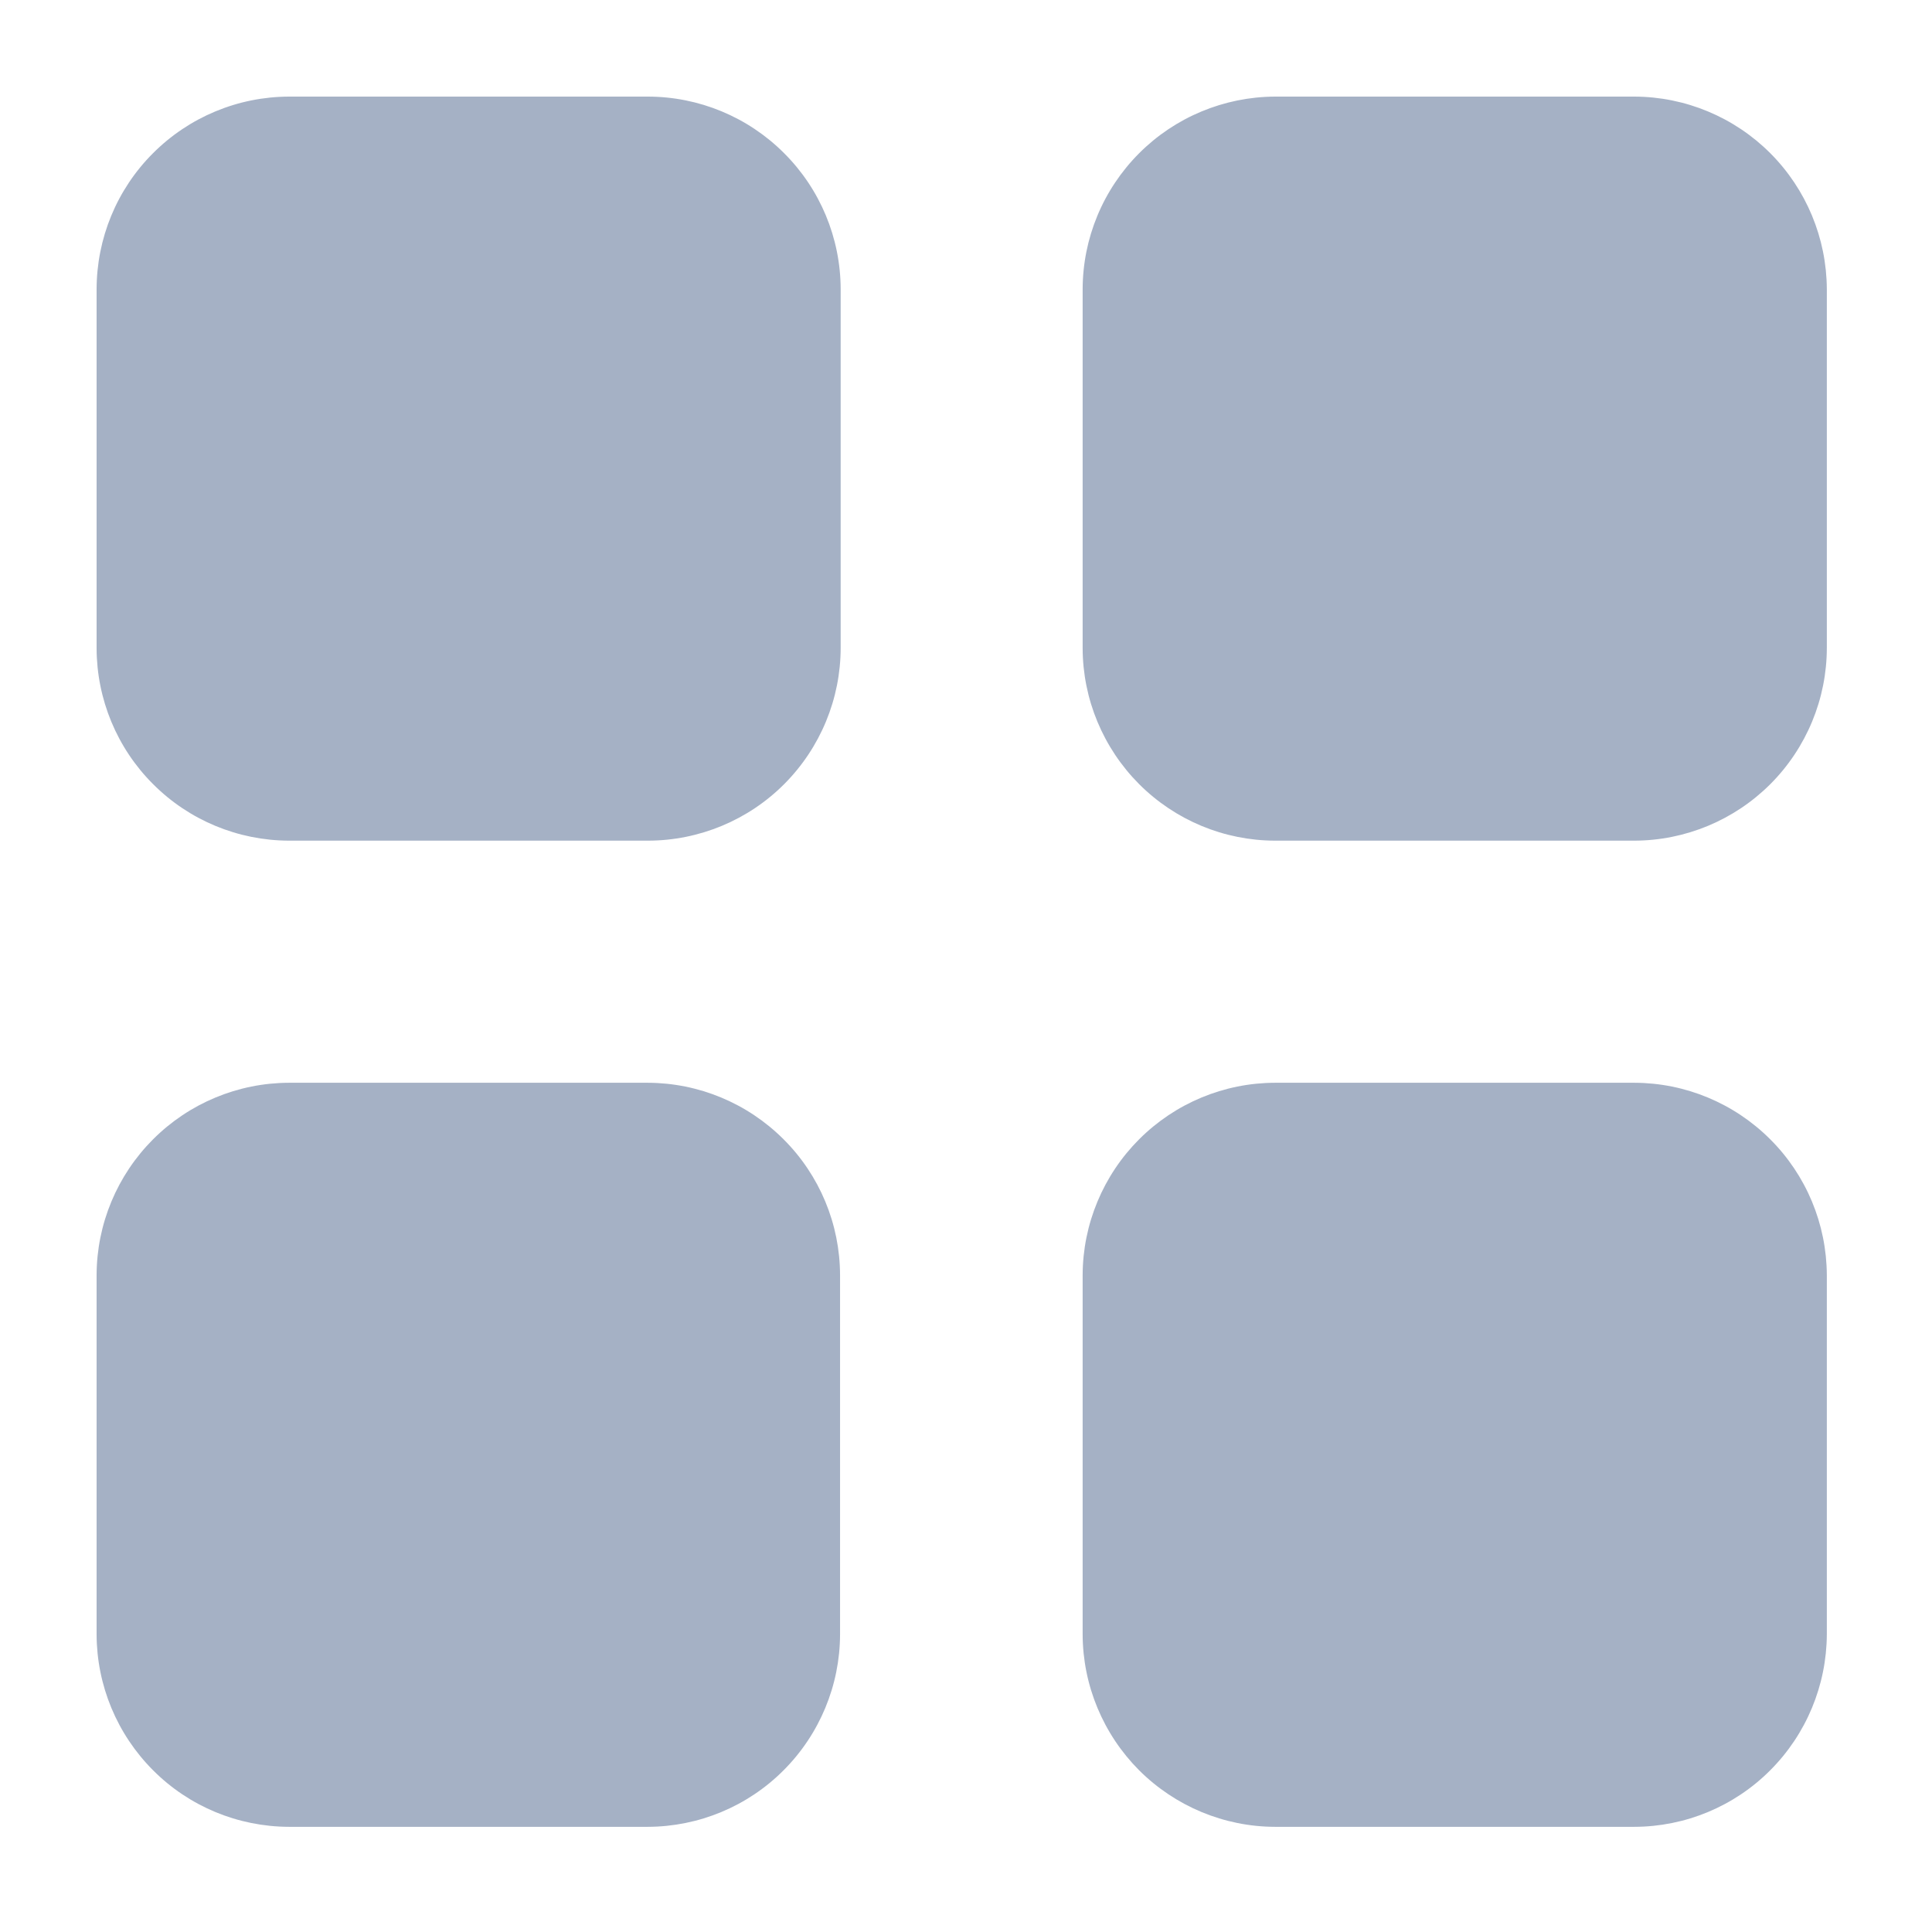
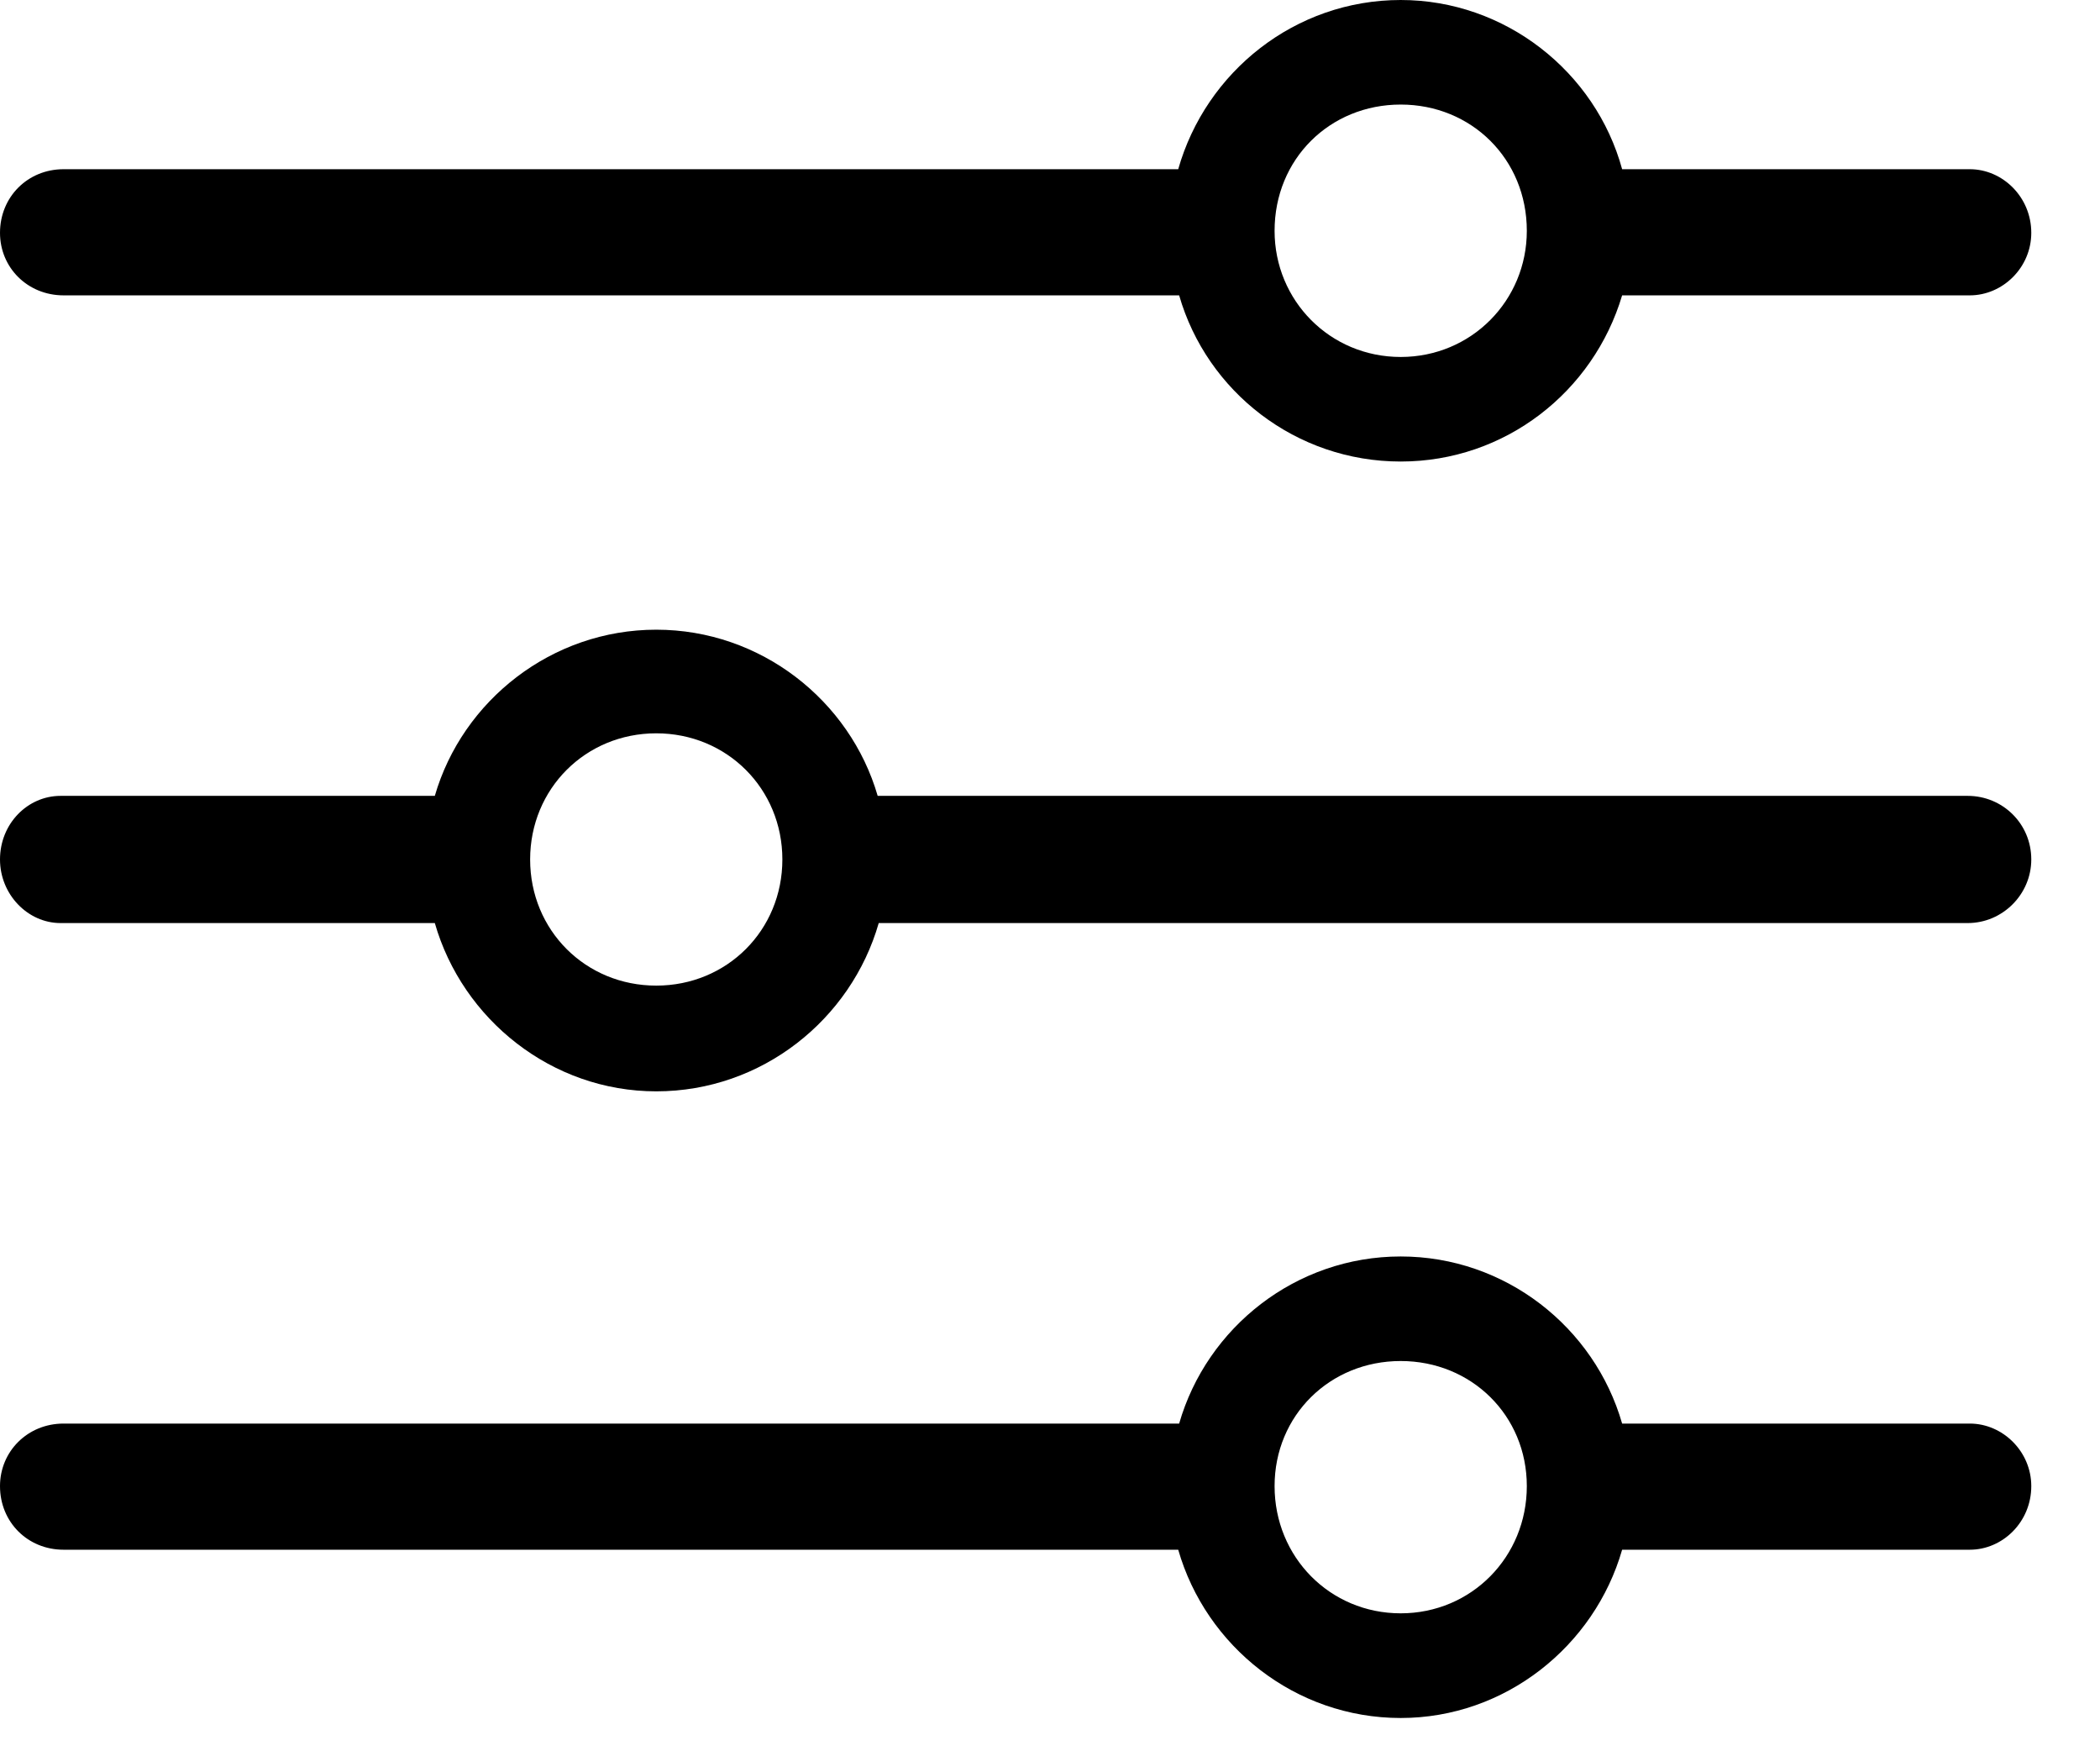
- <svg xmlns="http://www.w3.org/2000/svg" width="16" height="16" viewBox="0 0 16 16" fill="none">
-   <path d="M10.559 15.129C10.137 15.128 9.733 14.959 9.434 14.661C9.136 14.362 8.967 13.957 8.966 13.535V10.56C8.967 10.138 9.136 9.733 9.434 9.435C9.733 9.136 10.137 8.968 10.559 8.967H13.535C13.957 8.968 14.361 9.136 14.66 9.435C14.959 9.733 15.127 10.137 15.129 10.56V13.535C15.127 13.957 14.959 14.362 14.66 14.661C14.362 14.96 13.957 15.128 13.535 15.129H10.559ZM2.394 15.129C1.971 15.128 1.566 14.96 1.268 14.661C0.969 14.362 0.801 13.957 0.8 13.535V10.56C0.801 10.137 0.97 9.733 1.268 9.435C1.567 9.136 1.971 8.968 2.394 8.967H5.364C5.786 8.968 6.19 9.136 6.489 9.435C6.788 9.733 6.956 10.137 6.957 10.56V13.535C6.956 13.957 6.788 14.362 6.489 14.661C6.191 14.96 5.786 15.128 5.364 15.129H2.394ZM10.559 6.962C10.137 6.961 9.733 6.793 9.434 6.494C9.136 6.195 8.967 5.791 8.966 5.368V2.398C8.966 1.975 9.134 1.57 9.433 1.27C9.731 0.971 10.136 0.802 10.559 0.8L13.535 0.8C13.957 0.801 14.362 0.97 14.66 1.268C14.959 1.567 15.127 1.972 15.129 2.394V5.364C15.129 5.787 14.961 6.193 14.662 6.493C14.363 6.792 13.958 6.961 13.535 6.962H10.559ZM2.394 6.962C1.971 6.961 1.566 6.793 1.268 6.494C0.969 6.196 0.801 5.791 0.8 5.368V2.398C0.8 1.975 0.967 1.569 1.266 1.27C1.565 0.97 1.97 0.801 2.394 0.8L5.364 0.8C5.787 0.8 6.193 0.968 6.492 1.267C6.792 1.565 6.961 1.971 6.962 2.394V5.364C6.962 5.787 6.794 6.193 6.495 6.493C6.197 6.792 5.791 6.961 5.368 6.962H2.394Z" fill="#A5B1C5" />
+ <svg xmlns="http://www.w3.org/2000/svg" width="18" height="15" viewBox="0 0 18 15">
+   <path fill="#000000" d="M12.006 3.955C12.902 3.955 13.658 3.357 13.904 2.531H16.884C17.165 2.531 17.411 2.294 17.411 1.995C17.411 1.688 17.165 1.45 16.884 1.45H13.904C13.676 0.615 12.902 0 12.006 0C11.101 0 10.336 0.615 10.099 1.45H0.545C0.237 1.45 0 1.688 0 1.995C0 2.294 0.237 2.531 0.545 2.531H10.107C10.345 3.357 11.109 3.955 12.006 3.955ZM12.006 3.059C11.399 3.059 10.925 2.575 10.925 1.978C10.925 1.362 11.399 0.896 12.006 0.896C12.612 0.896 13.087 1.362 13.087 1.978C13.087 2.575 12.612 3.059 12.006 3.059ZM5.625 9.352C6.53 9.352 7.295 8.736 7.532 7.91H16.866C17.165 7.91 17.411 7.664 17.411 7.365C17.411 7.058 17.165 6.82 16.866 6.82H7.523C7.286 6.003 6.521 5.396 5.625 5.396C4.729 5.396 3.964 6.003 3.727 6.82H0.519C0.237 6.82 0 7.058 0 7.365C0 7.664 0.237 7.91 0.519 7.91H3.727C3.964 8.736 4.729 9.352 5.625 9.352ZM5.625 8.446C5.019 8.446 4.544 7.972 4.544 7.365C4.544 6.759 5.019 6.284 5.625 6.284C6.231 6.284 6.706 6.759 6.706 7.365C6.706 7.972 6.231 8.446 5.625 8.446ZM12.006 14.722C12.902 14.722 13.667 14.106 13.904 13.28H16.884C17.165 13.28 17.411 13.043 17.411 12.735C17.411 12.437 17.165 12.199 16.884 12.199H13.904C13.667 11.373 12.902 10.767 12.006 10.767C11.109 10.767 10.345 11.373 10.107 12.199H0.545C0.237 12.199 0 12.437 0 12.735C0 13.043 0.237 13.28 0.545 13.28H10.099C10.336 14.106 11.101 14.722 12.006 14.722ZM12.006 13.825C11.399 13.825 10.925 13.342 10.925 12.735C10.925 12.129 11.399 11.663 12.006 11.663C12.612 11.663 13.087 12.129 13.087 12.735C13.087 13.342 12.612 13.825 12.006 13.825Z" />
</svg>
